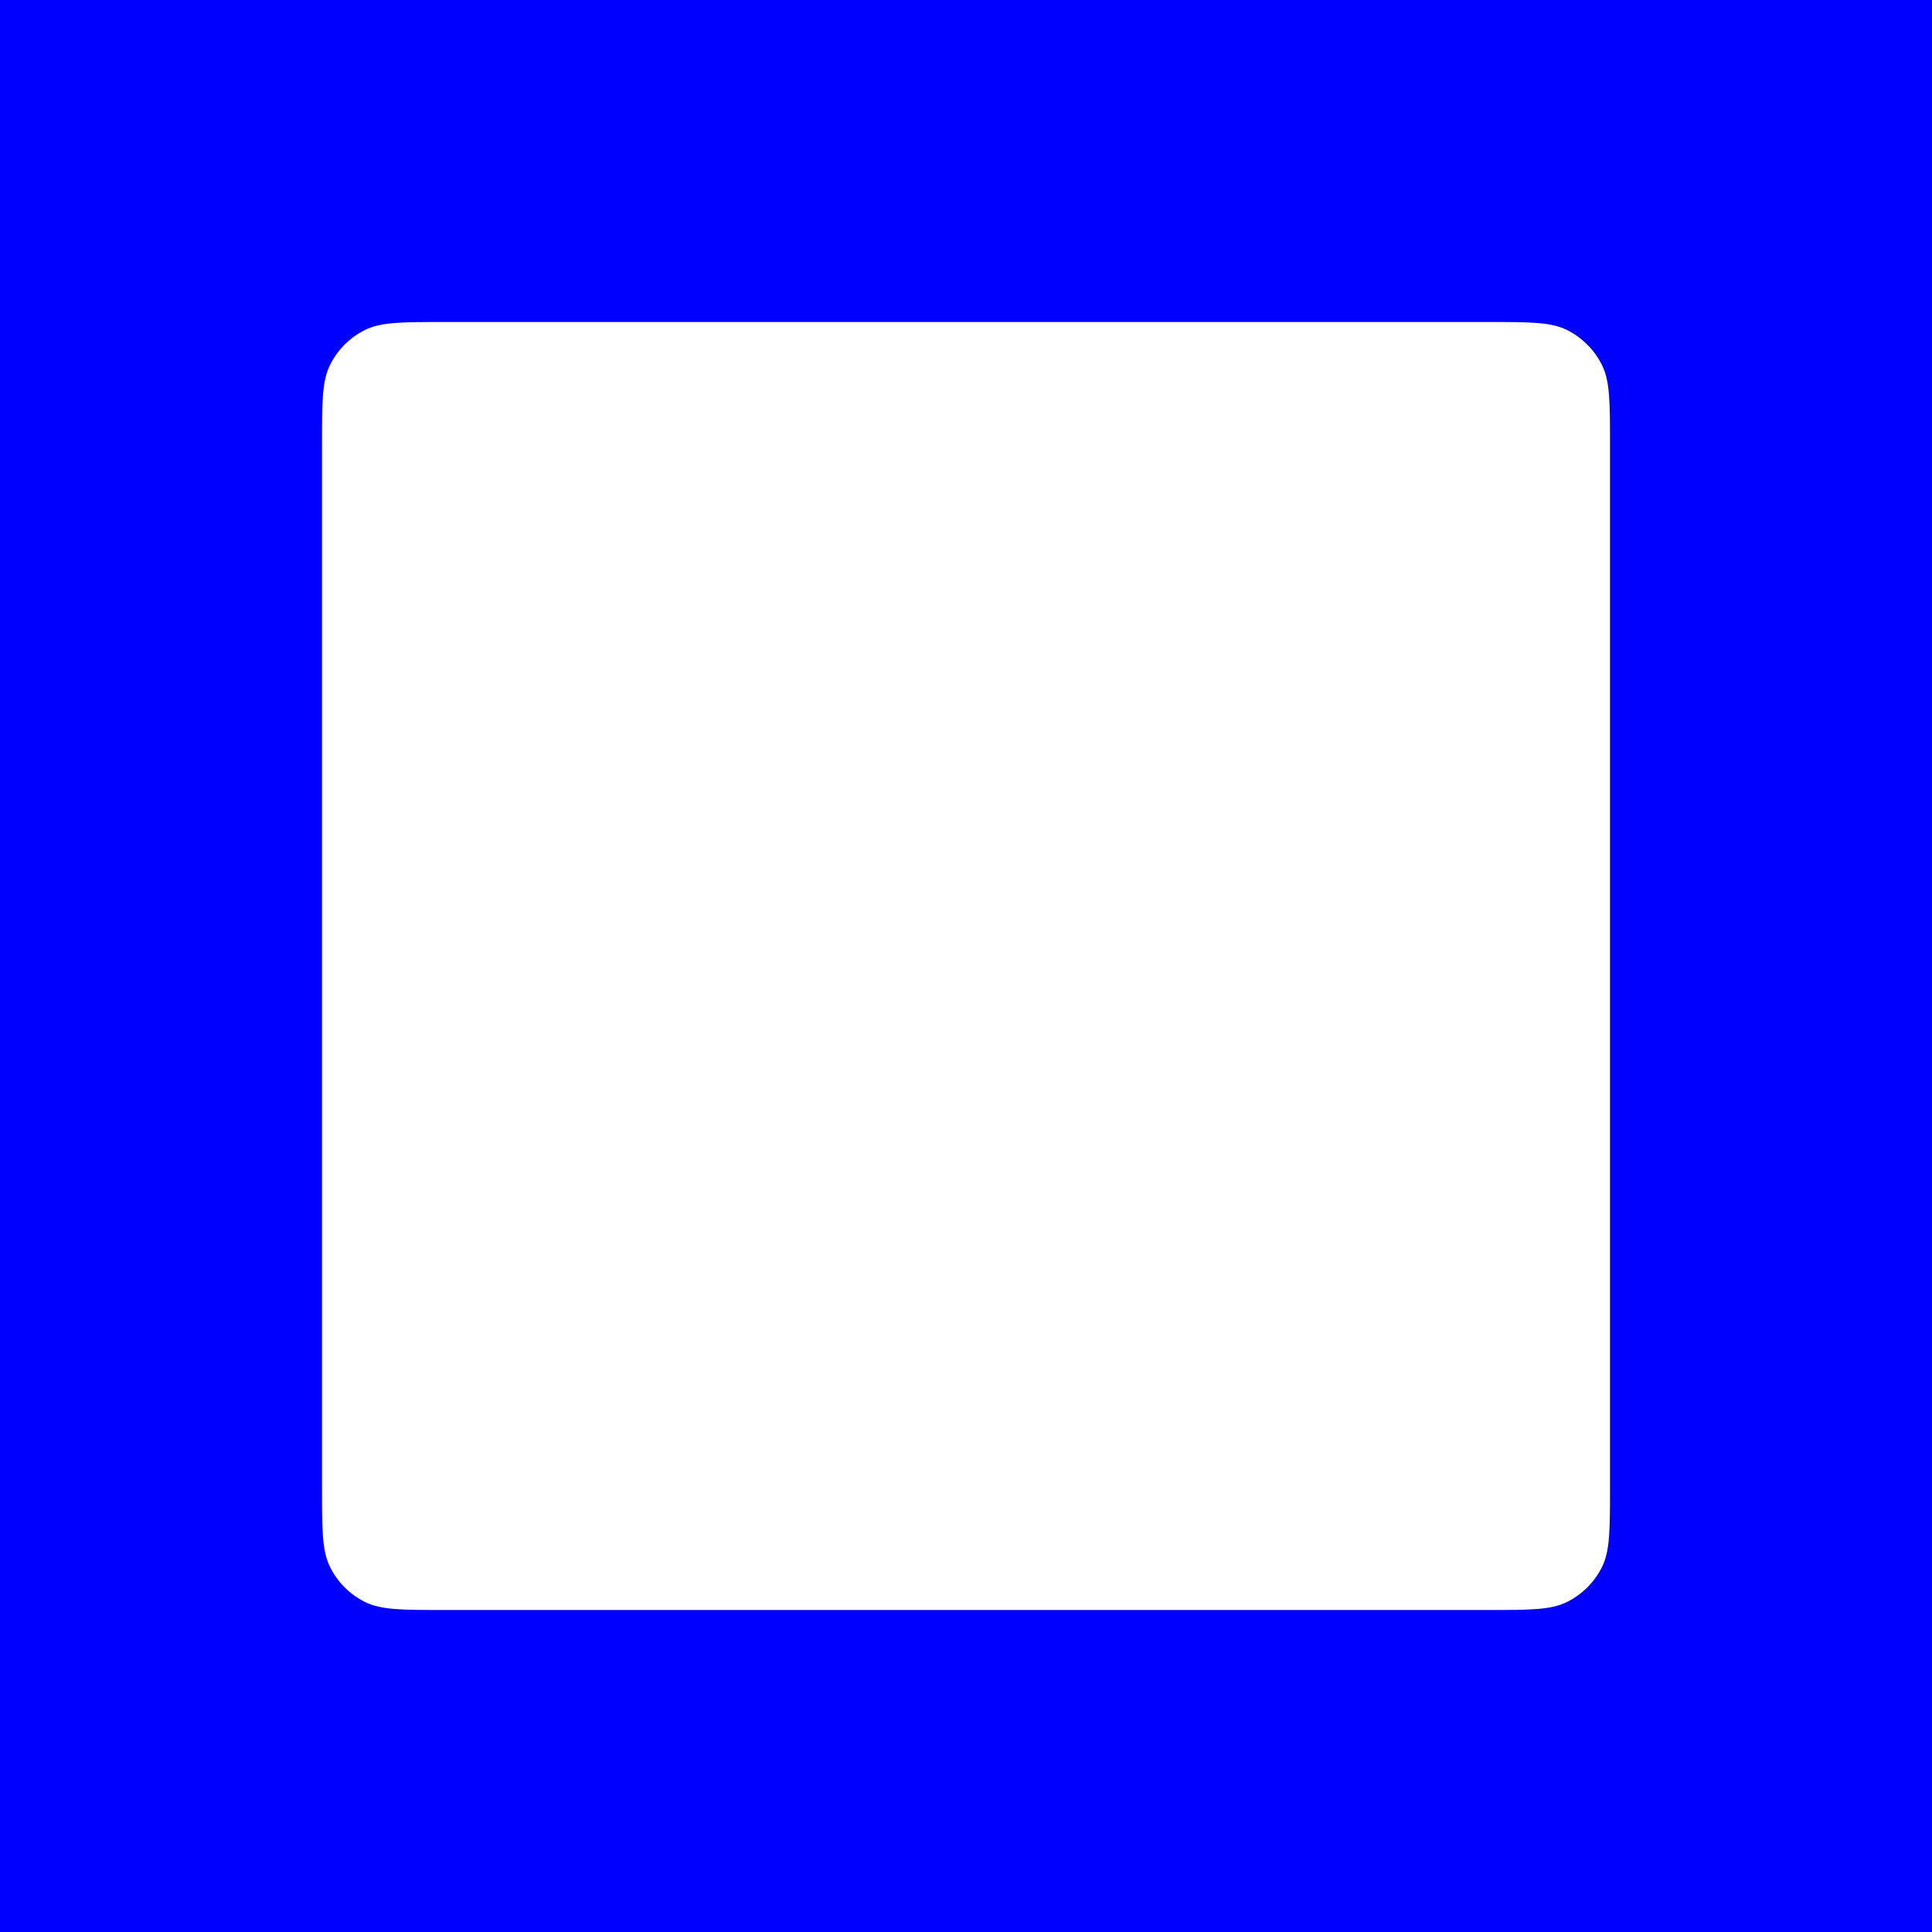
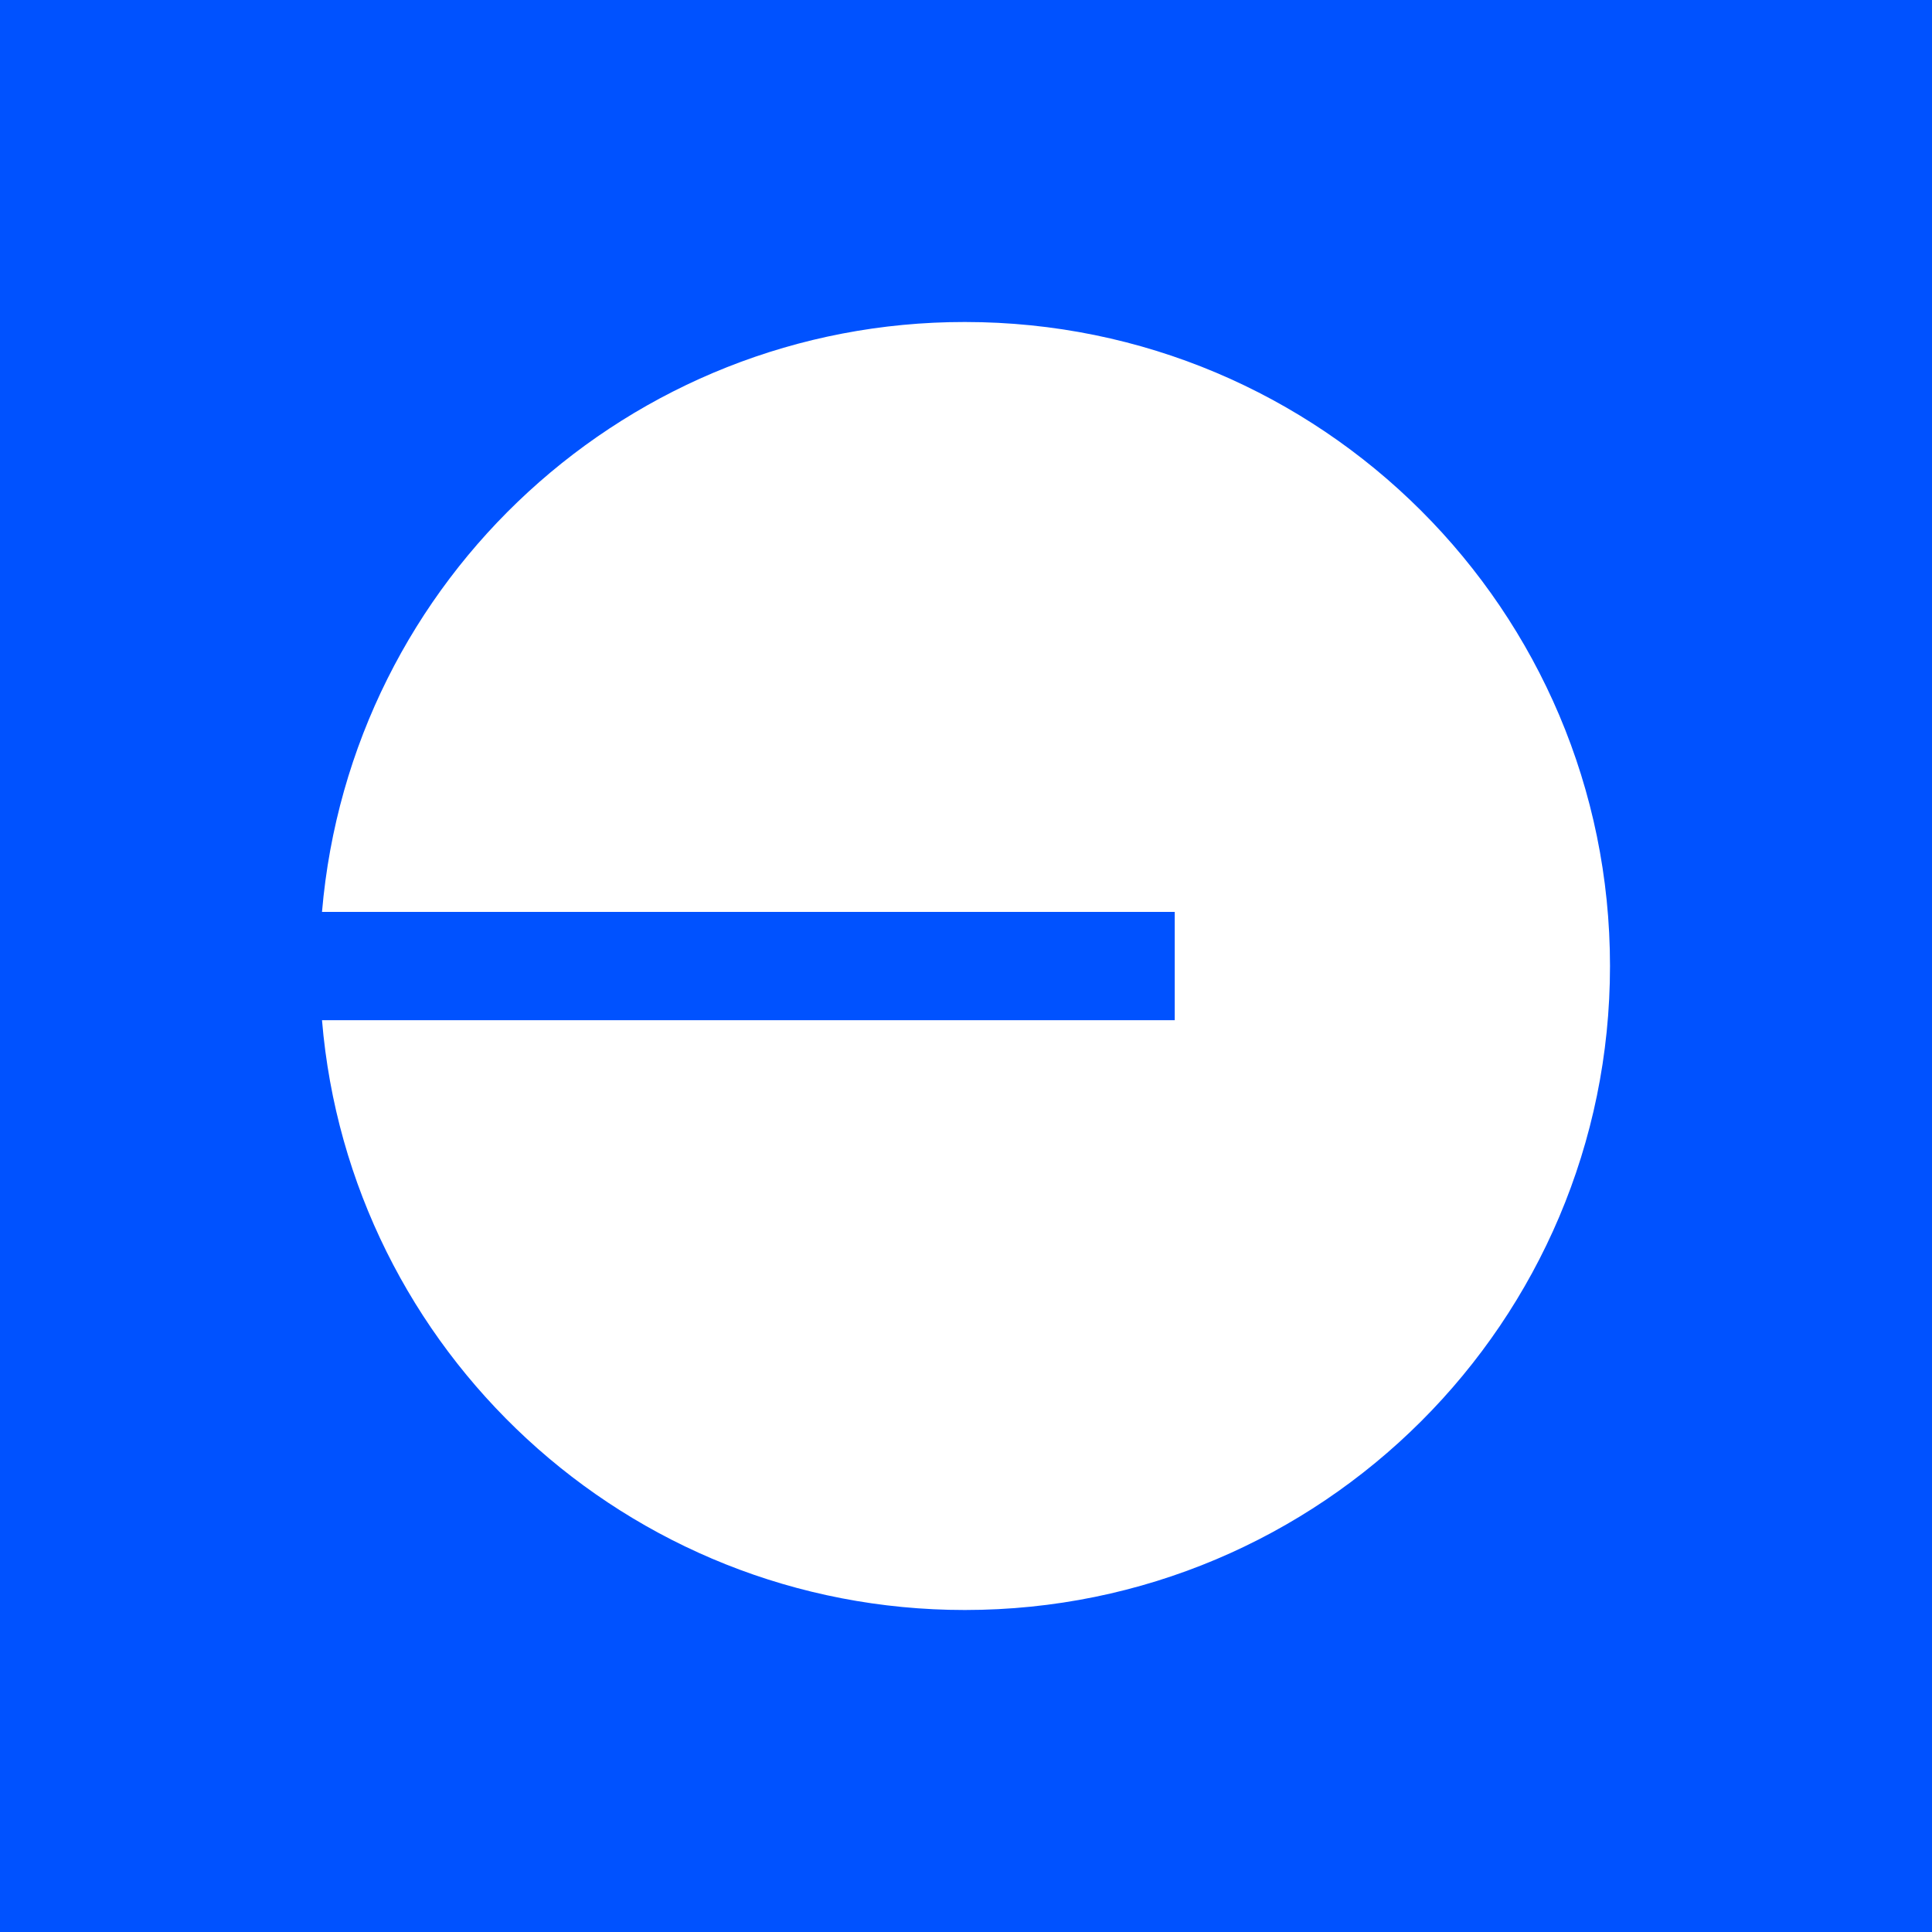
<svg xmlns="http://www.w3.org/2000/svg" width="24" height="24" fill="none" viewBox="0 0 24 24">
  <g clip-path="url(#base__a)">
-     <path fill="#00F" d="M24 0H0v24h24z" />
-     <path fill="#fff" d="M4 5.517c0-.52 0-.78.098-.98a.96.96 0 0 1 .44-.44C4.738 4 4.998 4 5.517 4h12.966c.52 0 .78 0 .98.098a.97.97 0 0 1 .439.44c.098.2.098.46.098.979v12.966c0 .52 0 .78-.098.98a.96.96 0 0 1-.44.439c-.2.098-.46.098-.979.098H5.517c-.52 0-.78 0-.98-.098a.96.96 0 0 1-.439-.44C4 19.263 4 19.002 4 18.484z" />
+     <path fill="#0052FF" d="M24 0H0v24h24z" />
+     <path fill="#fff" d="M11.986 20C16.412 20 20 16.418 20 12s-3.588-8-8.014-8A8.01 8.01 0 0 0 4 11.328h10.593v1.345H4C4.342 16.776 7.787 20 11.986 20" />
  </g>
  <defs>
    <clipPath id="base__a">
      <path fill="#fff" d="M0 0h24v24H0z" />
    </clipPath>
  </defs>
</svg>
